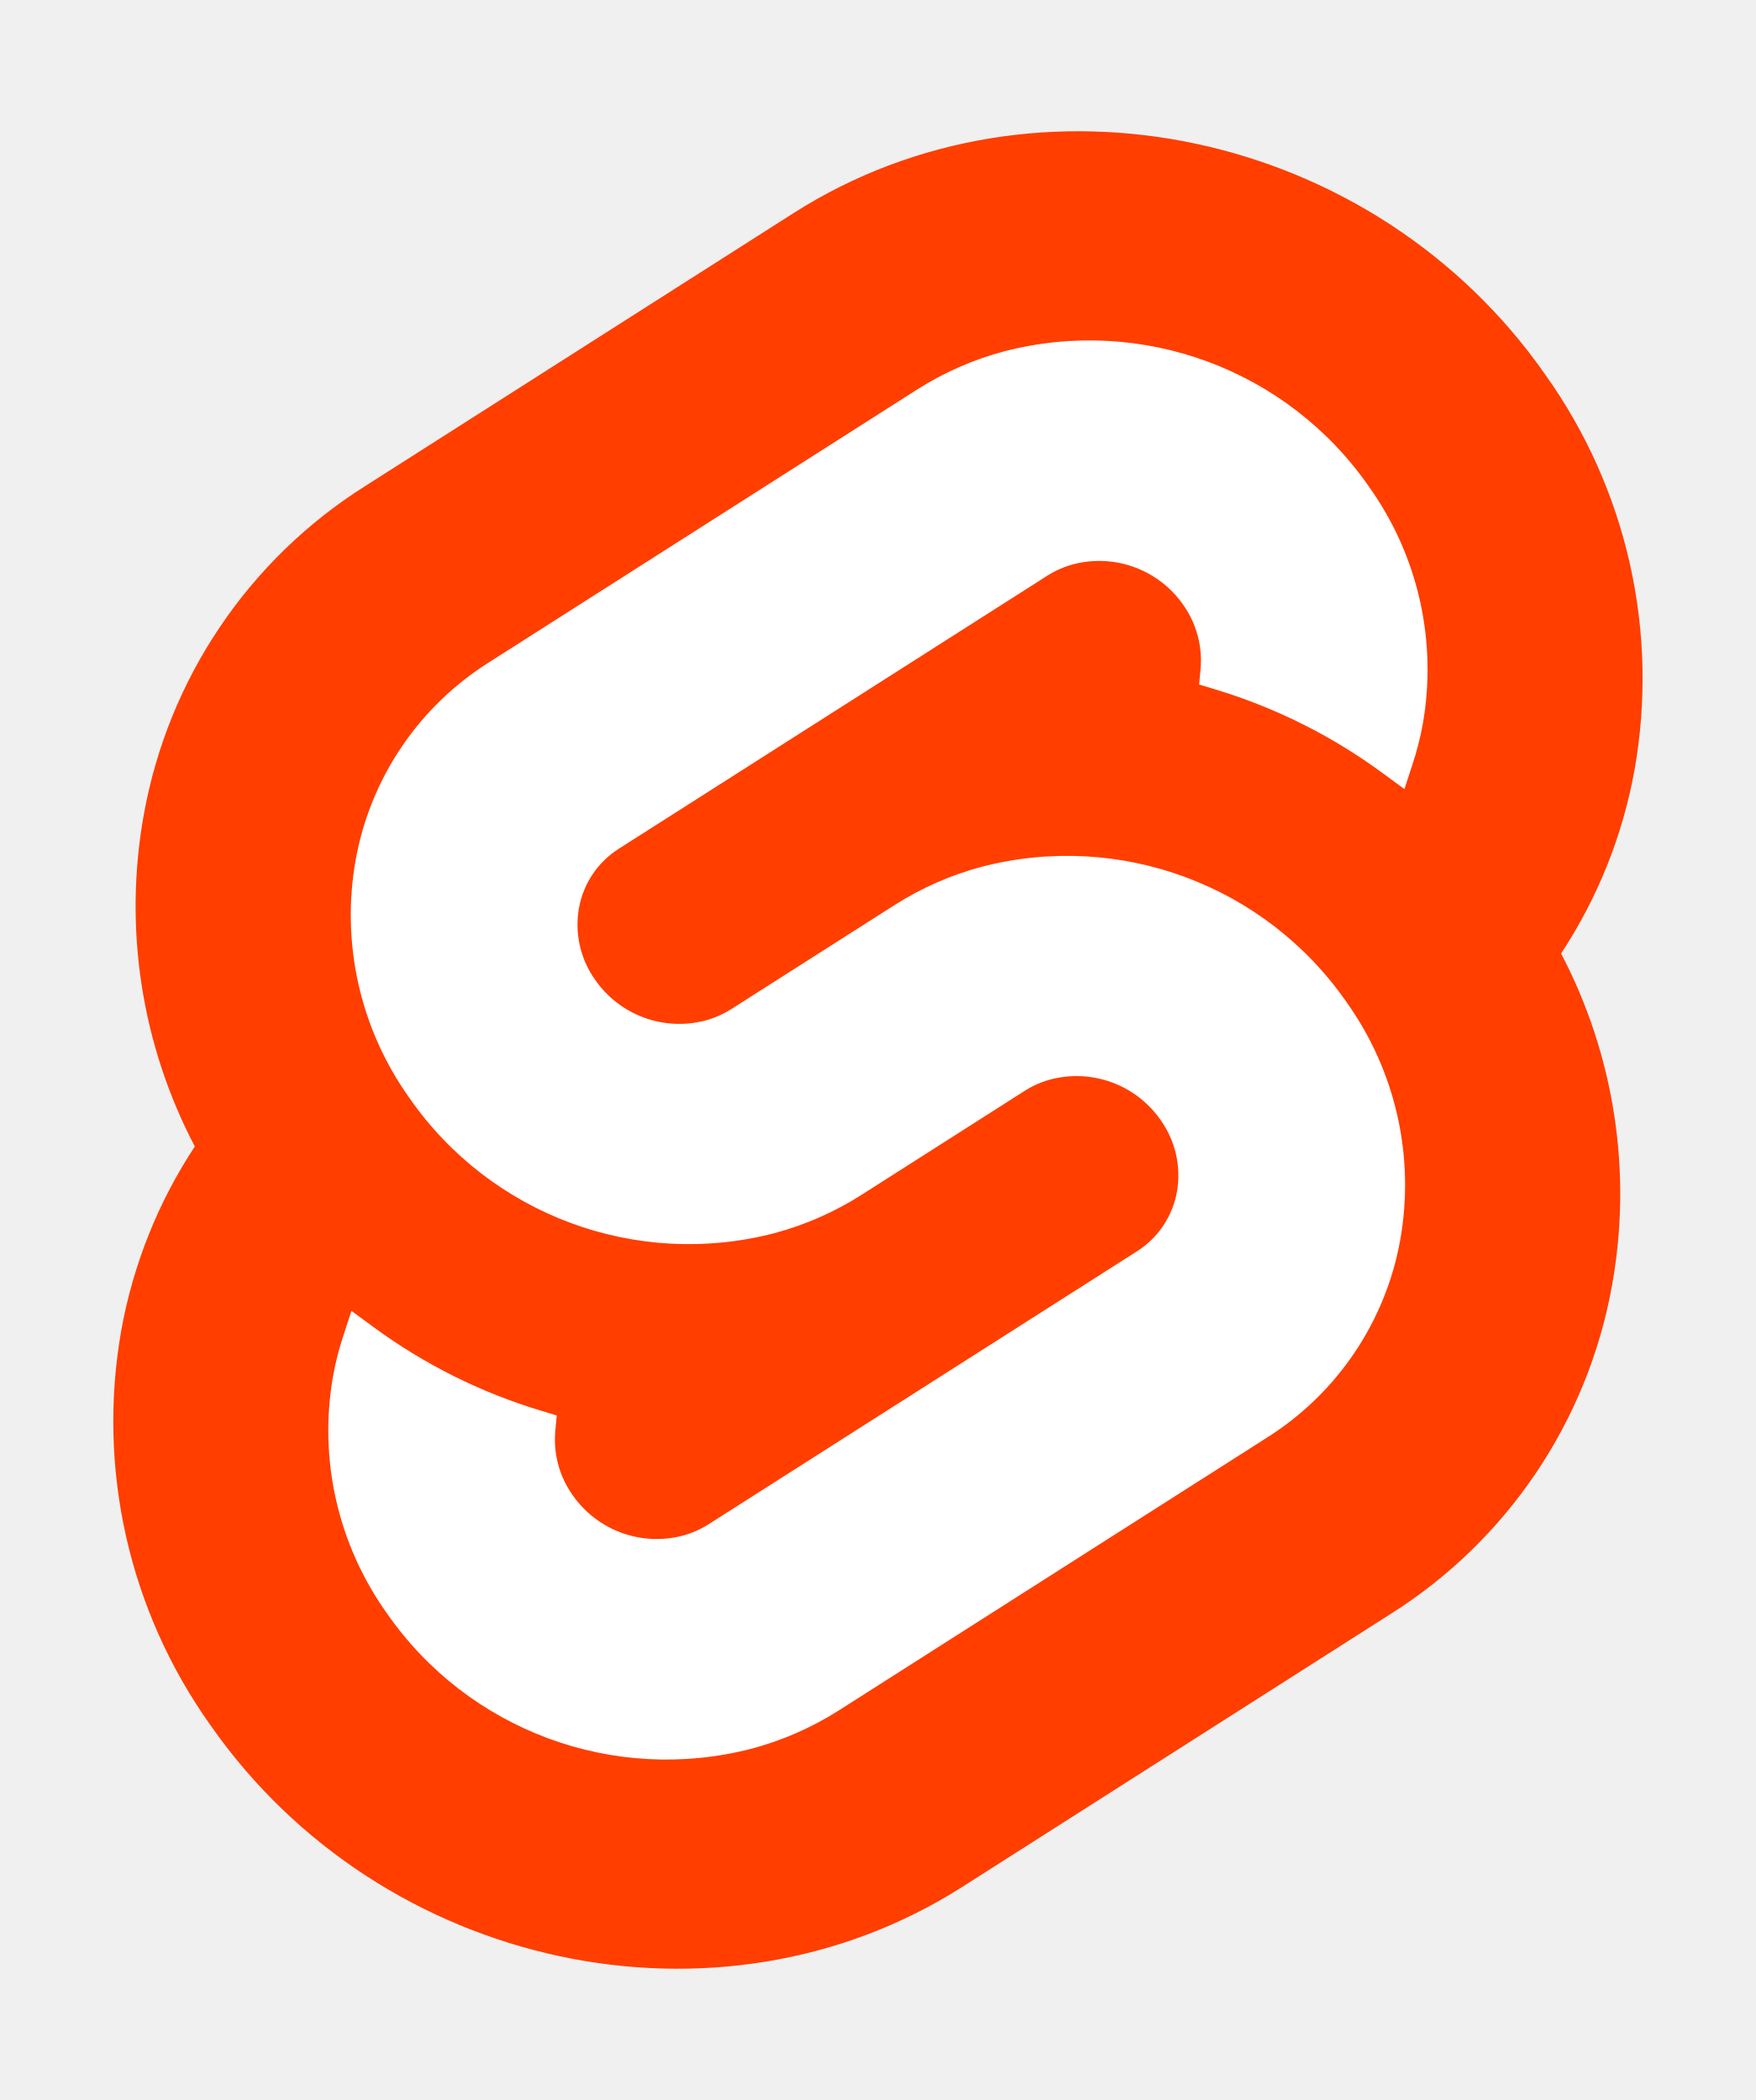
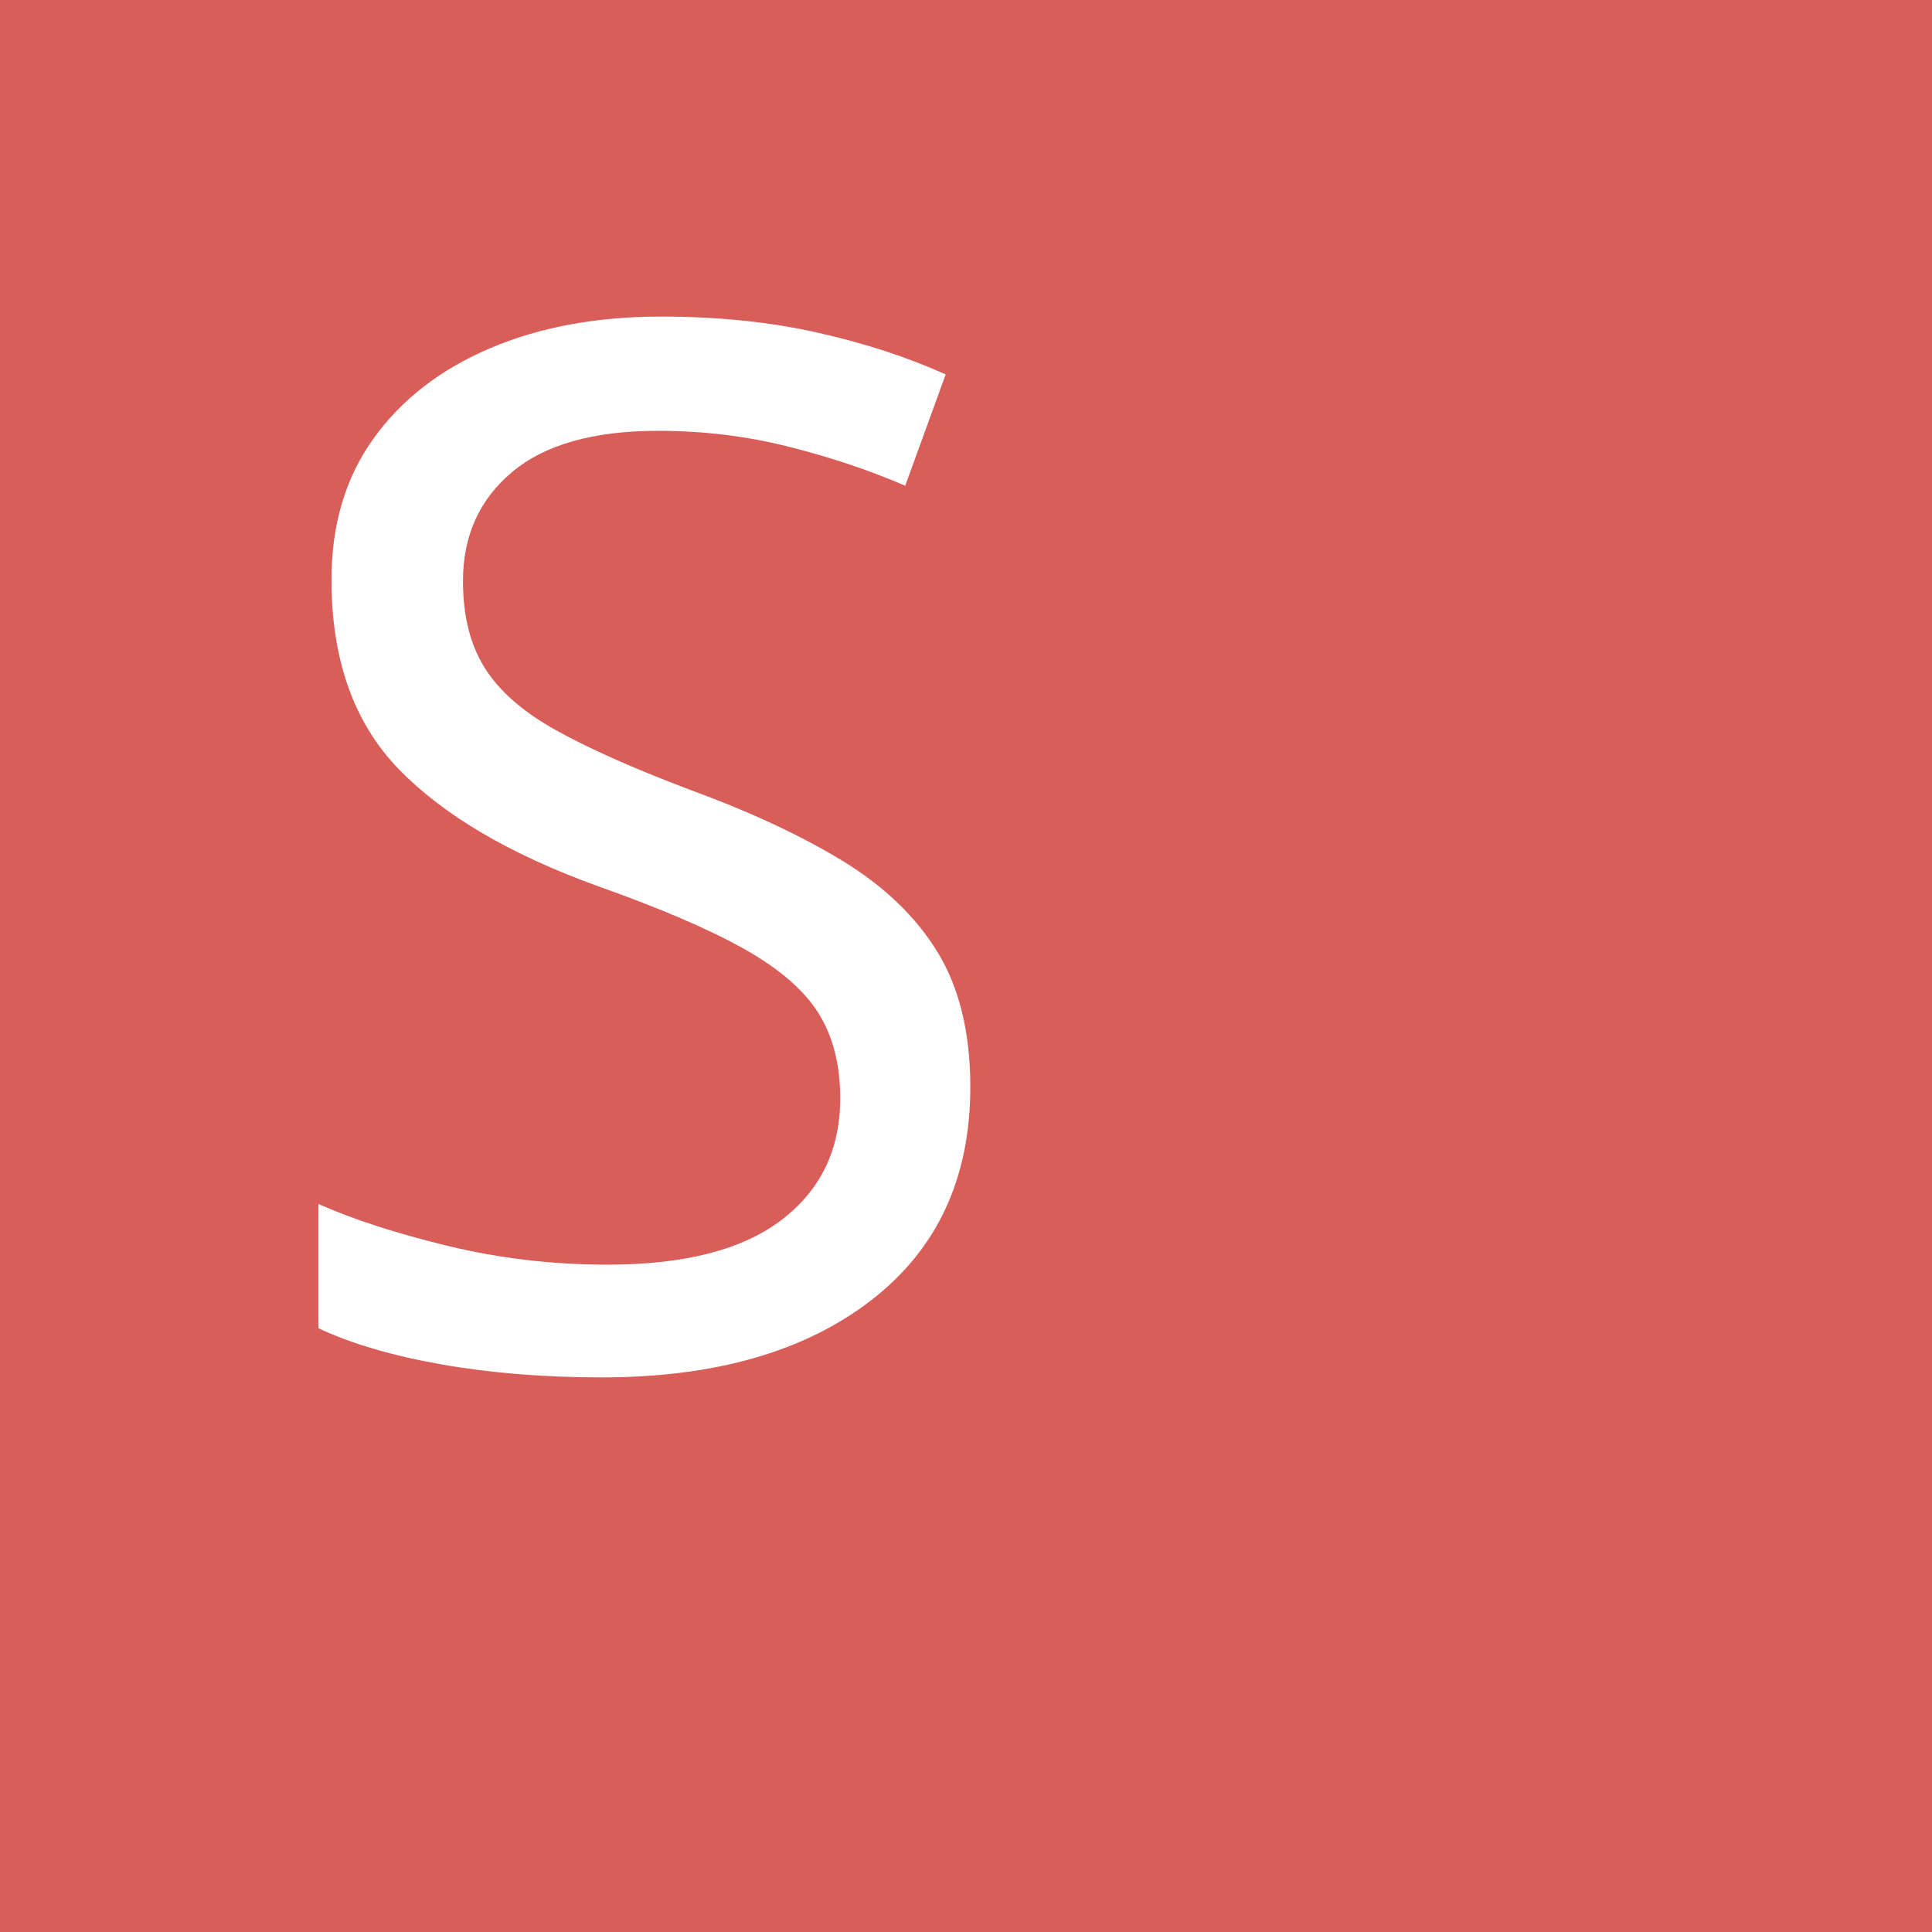
- <svg xmlns="http://www.w3.org/2000/svg" width="107" height="128" viewBox="0 0 107 128">
-   <path d="M94.157 22.819c-10.4-14.885-30.94-19.297-45.792-9.835L22.282 29.608A29.92 29.92 0 0 0 8.764 49.65a31.5 31.5 0 0 0 3.108 20.231 30 30 0 0 0-4.477 11.183 31.9 31.9 0 0 0 5.448 24.116c10.402 14.887 30.942 19.297 45.791 9.835l26.083-16.624A29.92 29.92 0 0 0 98.235 78.35a31.53 31.53 0 0 0-3.105-20.232 30 30 0 0 0 4.474-11.182 31.88 31.88 0 0 0-5.447-24.116" style="fill:#ff3e00" />
-   <path d="M45.817 106.582a20.72 20.72 0 0 1-22.237-8.243 19.17 19.17 0 0 1-3.277-14.503 18 18 0 0 1 .624-2.435l.49-1.498 1.337.981a33.6 33.6 0 0 0 10.203 5.098l.97.294-.09.968a5.85 5.85 0 0 0 1.052 3.878 6.24 6.24 0 0 0 6.695 2.485 5.8 5.8 0 0 0 1.603-.704L69.27 76.28a5.43 5.43 0 0 0 2.45-3.631 5.8 5.8 0 0 0-.987-4.371 6.24 6.24 0 0 0-6.698-2.487 5.7 5.7 0 0 0-1.6.704l-9.953 6.345a19 19 0 0 1-5.296 2.326 20.72 20.72 0 0 1-22.237-8.243 19.17 19.17 0 0 1-3.277-14.502 17.99 17.99 0 0 1 8.13-12.052l26.081-16.623a19 19 0 0 1 5.3-2.329 20.72 20.72 0 0 1 22.237 8.243 19.17 19.17 0 0 1 3.277 14.503 18 18 0 0 1-.624 2.435l-.49 1.498-1.337-.98a33.6 33.6 0 0 0-10.203-5.1l-.97-.294.09-.968a5.86 5.86 0 0 0-1.052-3.878 6.24 6.24 0 0 0-6.696-2.485 5.8 5.8 0 0 0-1.602.704L37.73 51.72a5.42 5.42 0 0 0-2.449 3.63 5.79 5.79 0 0 0 .986 4.372 6.24 6.24 0 0 0 6.698 2.486 5.8 5.8 0 0 0 1.602-.704l9.952-6.342a19 19 0 0 1 5.295-2.328 20.72 20.72 0 0 1 22.237 8.242 19.17 19.17 0 0 1 3.277 14.503 18 18 0 0 1-8.13 12.053l-26.081 16.622a19 19 0 0 1-5.3 2.328" style="fill:#fff" />
+ <svg xmlns="http://www.w3.org/2000/svg" version="1.1" id="Layer_1" x="0px" y="0px" viewBox="0 0 320 320" style="enable-background:new 0 0 320 320;" xml:space="preserve">
+   <style type="text/css">
+ 	.st0{fill:#D95D58;}
+ 	.st1{fill:#FFFFFF;}
+ 	.st2{font-family:'Sarina-Regular';}
+ 	.st3{font-size:239.381px;}
+ </style>
+   <rect class="st0" width="320" height="320" />
+   <text transform="matrix(1 0 0 1 40.543 225.7478)" class="st1 st2 st3">S</text>
</svg>
